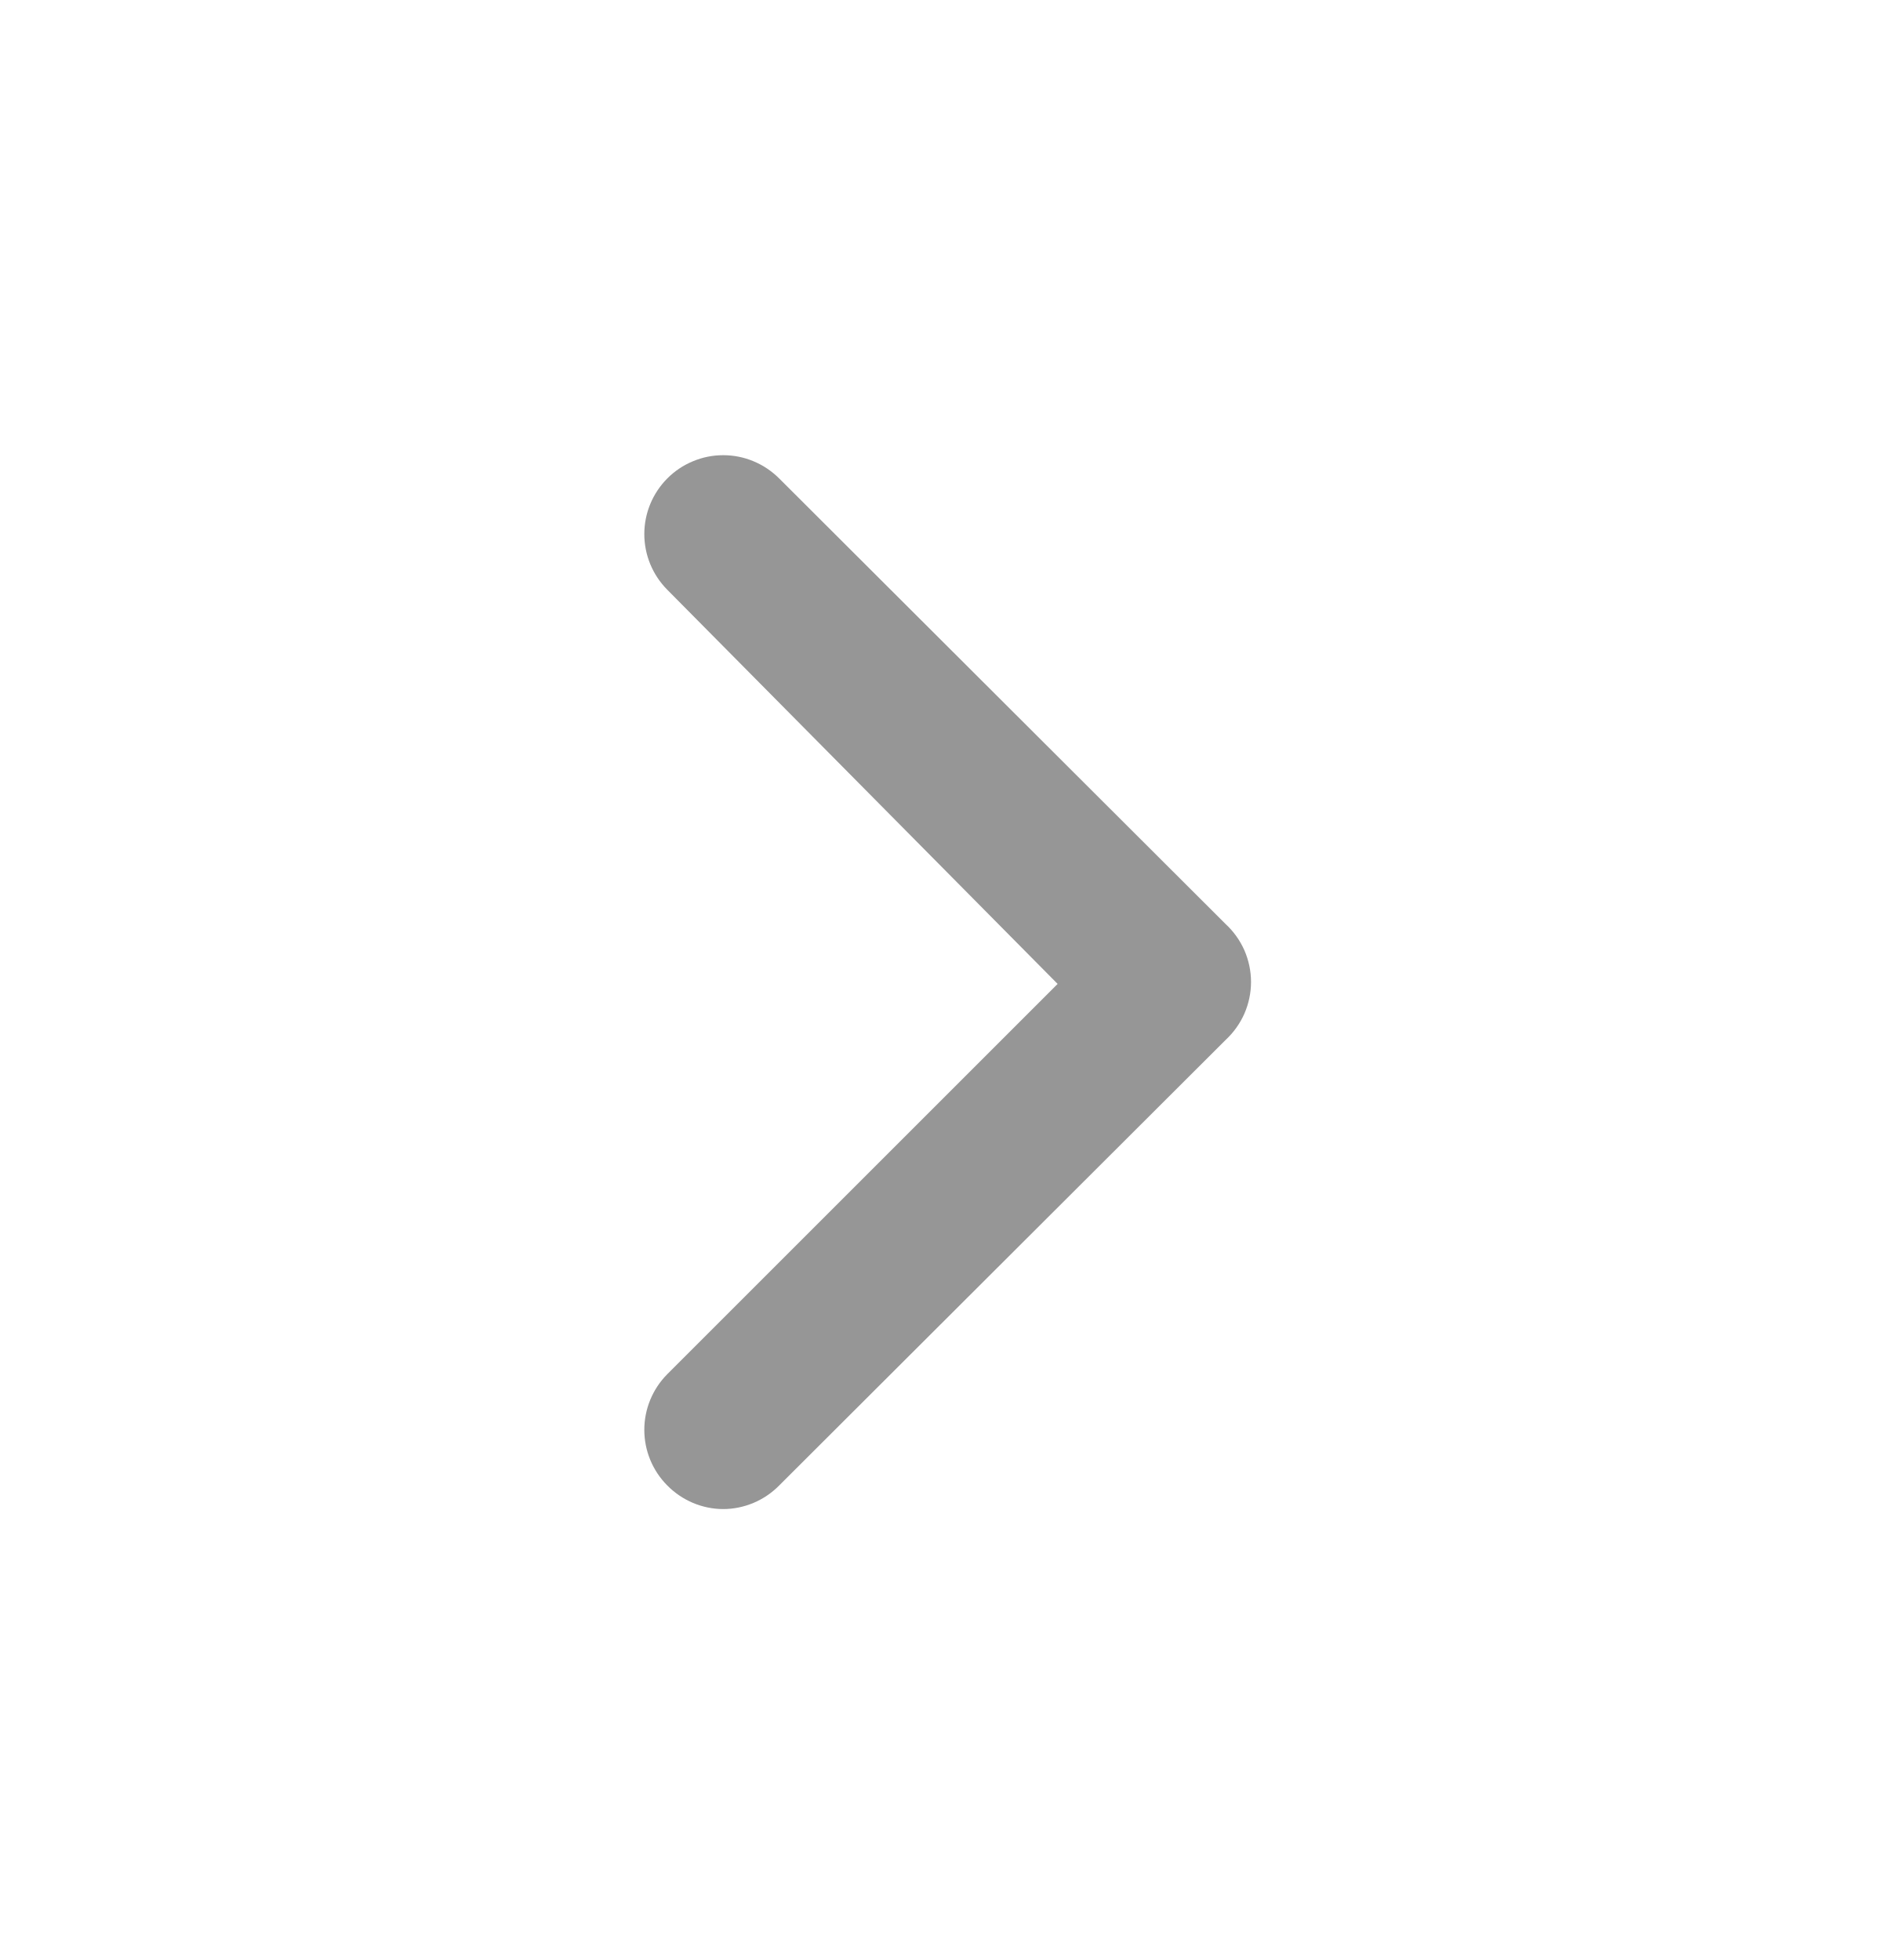
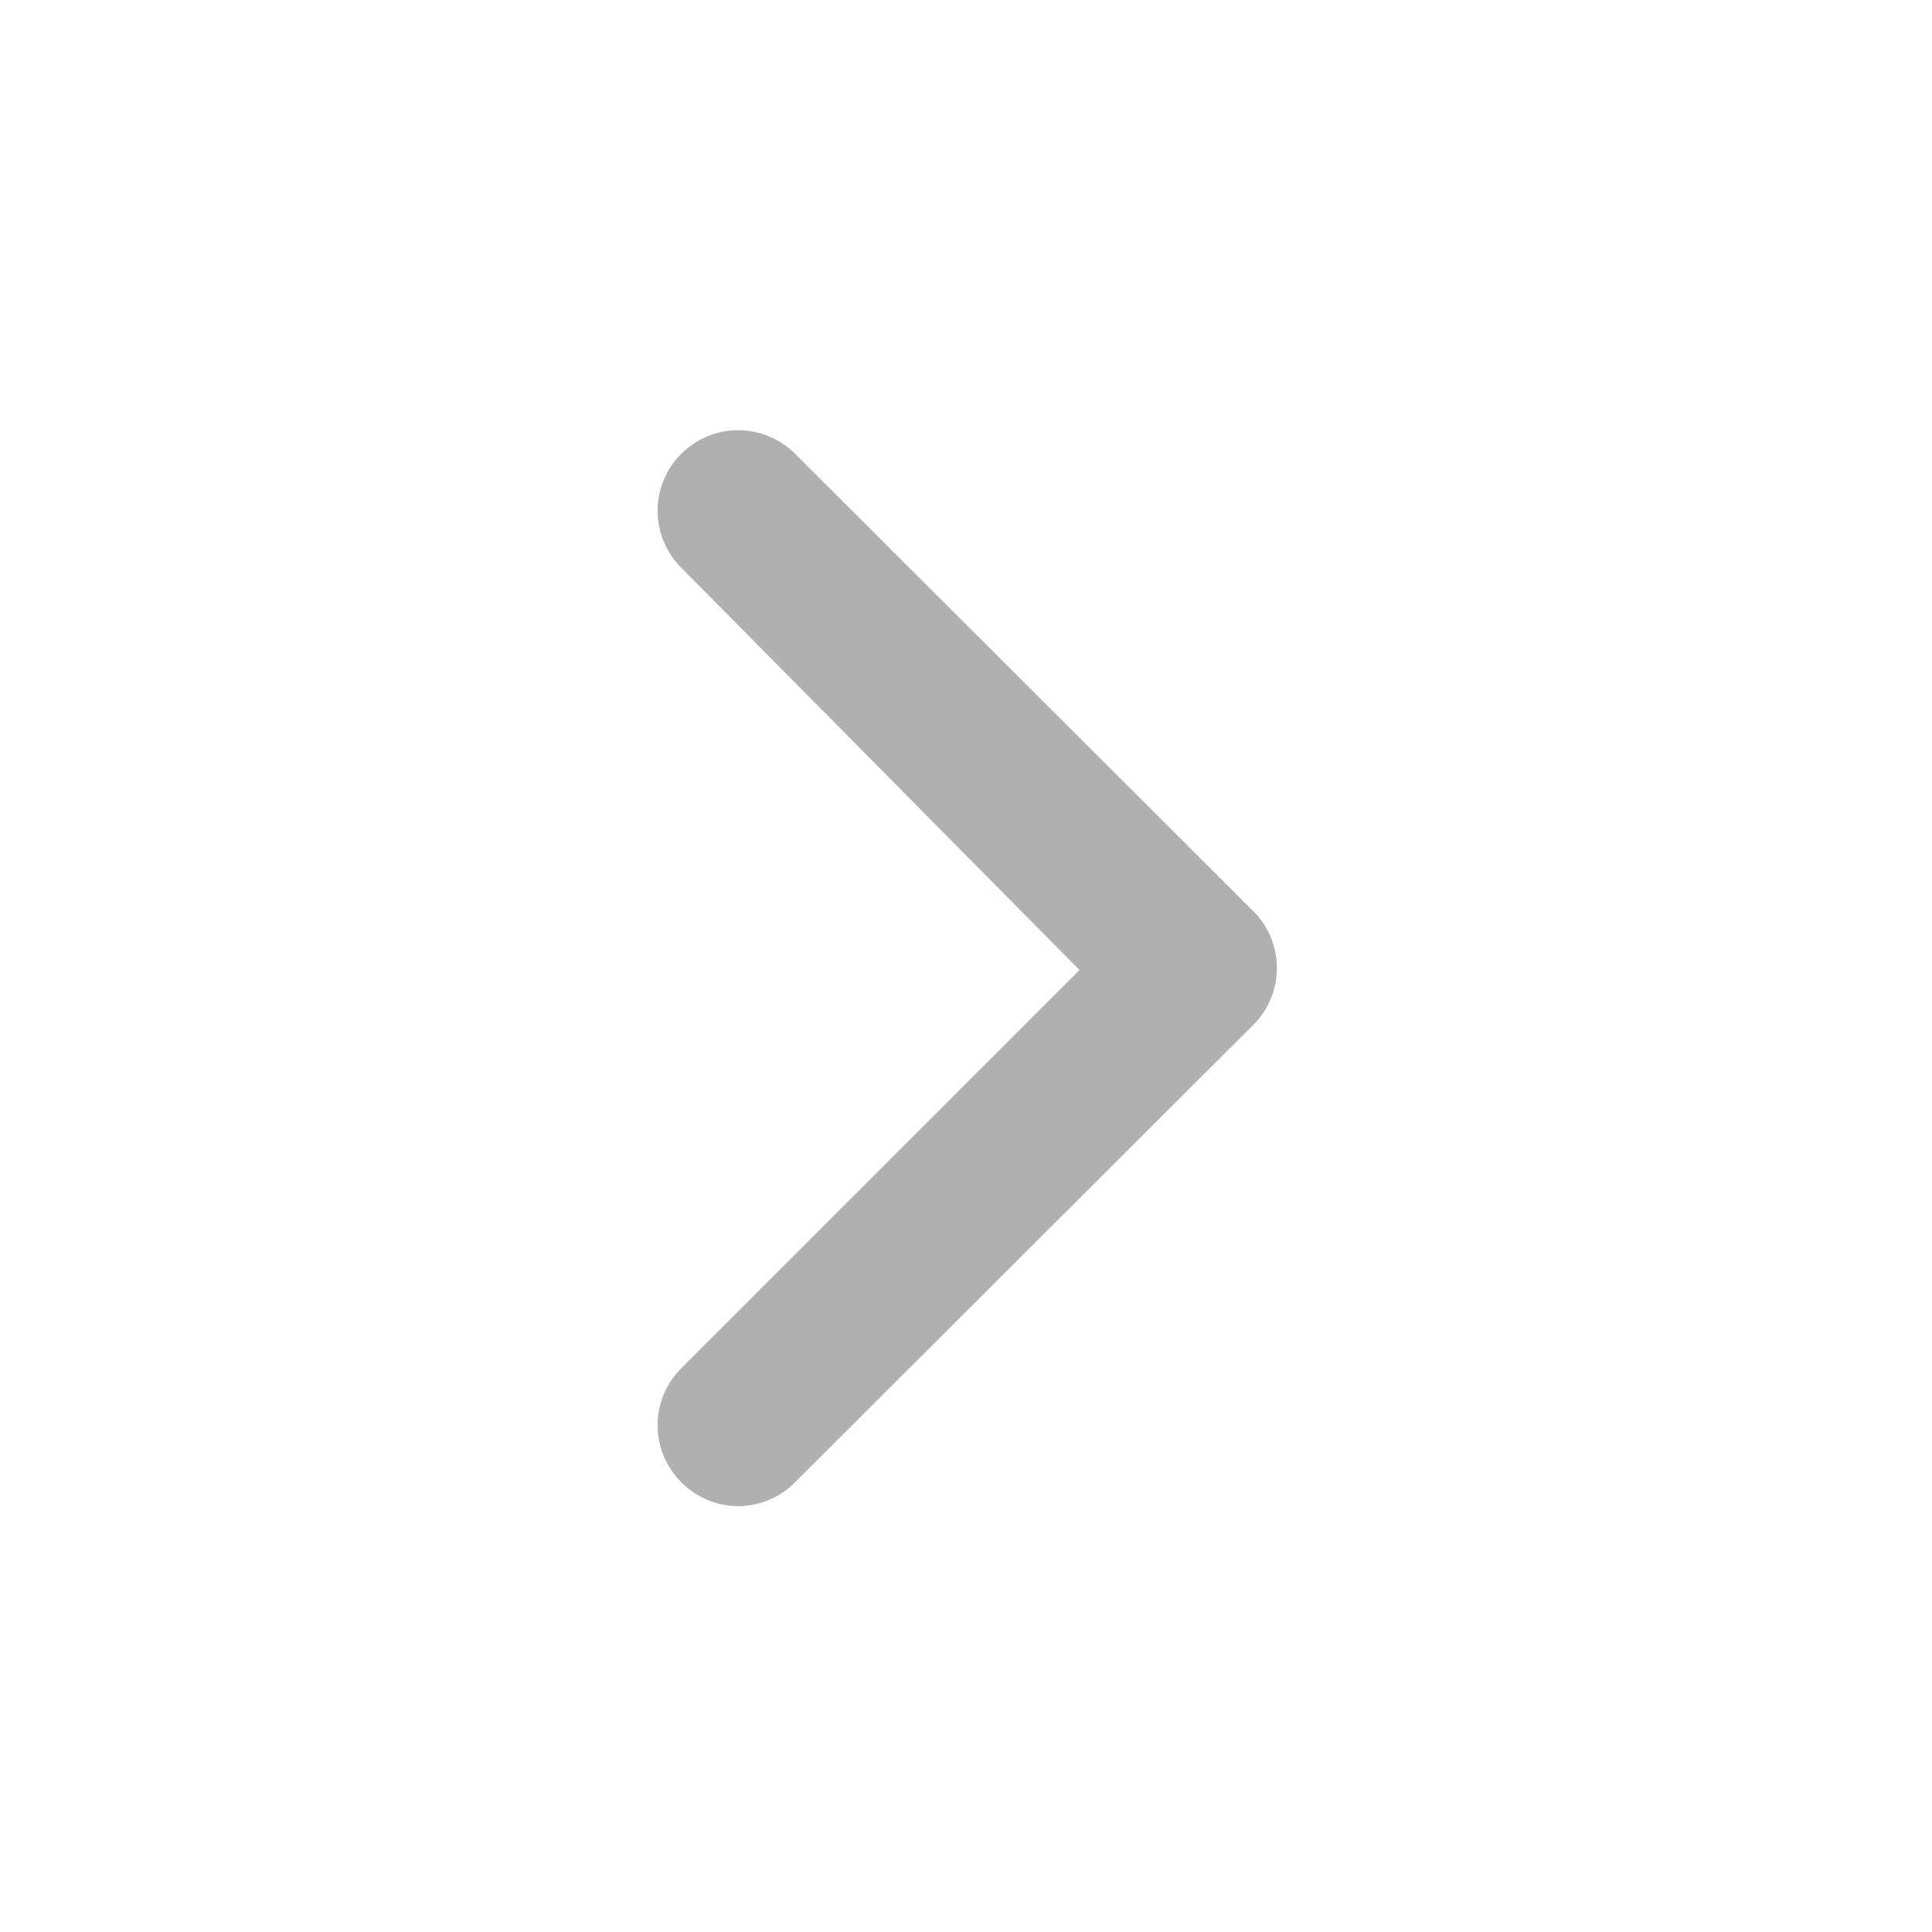
- <svg xmlns="http://www.w3.org/2000/svg" width="28" height="29" viewBox="0 0 28 29" fill="none">
-   <path d="M18.13 13.672L11.527 7.08C11.418 6.971 11.289 6.884 11.147 6.825C11.005 6.765 10.852 6.735 10.698 6.735C10.544 6.735 10.392 6.765 10.25 6.825C10.107 6.884 9.978 6.971 9.87 7.08C9.653 7.299 9.531 7.594 9.531 7.902C9.531 8.211 9.653 8.506 9.87 8.725L15.645 14.558L9.87 20.333C9.653 20.552 9.531 20.848 9.531 21.156C9.531 21.464 9.653 21.76 9.87 21.978C9.978 22.088 10.107 22.176 10.249 22.236C10.391 22.296 10.544 22.328 10.698 22.328C10.853 22.328 11.005 22.296 11.148 22.236C11.29 22.176 11.419 22.088 11.527 21.978L18.13 15.387C18.248 15.277 18.343 15.145 18.408 14.997C18.472 14.85 18.506 14.69 18.506 14.529C18.506 14.368 18.472 14.209 18.408 14.061C18.343 13.914 18.248 13.781 18.13 13.672V13.672Z" fill="#969696" style="fill:#969696;fill:color(display-p3 0.588 0.588 0.588);fill-opacity:1;" />
+ <svg xmlns="http://www.w3.org/2000/svg" width="24" height="24" viewBox="0 0 24 24" fill="none">
+   <path d="M15.54 11.29L9.88 5.64C9.787 5.546 9.677 5.472 9.555 5.421C9.433 5.37 9.302 5.344 9.17 5.344C9.038 5.344 8.908 5.37 8.786 5.421C8.664 5.472 8.553 5.546 8.46 5.64C8.274 5.827 8.169 6.081 8.169 6.345C8.169 6.609 8.274 6.863 8.46 7.05L13.41 12.05L8.46 17C8.274 17.187 8.169 17.441 8.169 17.705C8.169 17.969 8.274 18.223 8.46 18.41C8.553 18.505 8.663 18.58 8.785 18.631C8.907 18.683 9.038 18.709 9.17 18.71C9.303 18.709 9.433 18.683 9.555 18.631C9.677 18.58 9.788 18.505 9.88 18.41L15.54 12.76C15.642 12.666 15.723 12.553 15.778 12.426C15.834 12.3 15.862 12.163 15.862 12.025C15.862 11.887 15.834 11.75 15.778 11.624C15.723 11.497 15.642 11.384 15.54 11.29V11.29Z" fill="#B0B0B0" style="fill:#B0B0B0;fill:color(display-p3 0.692 0.69 0.69);fill-opacity:1;" />
</svg>
